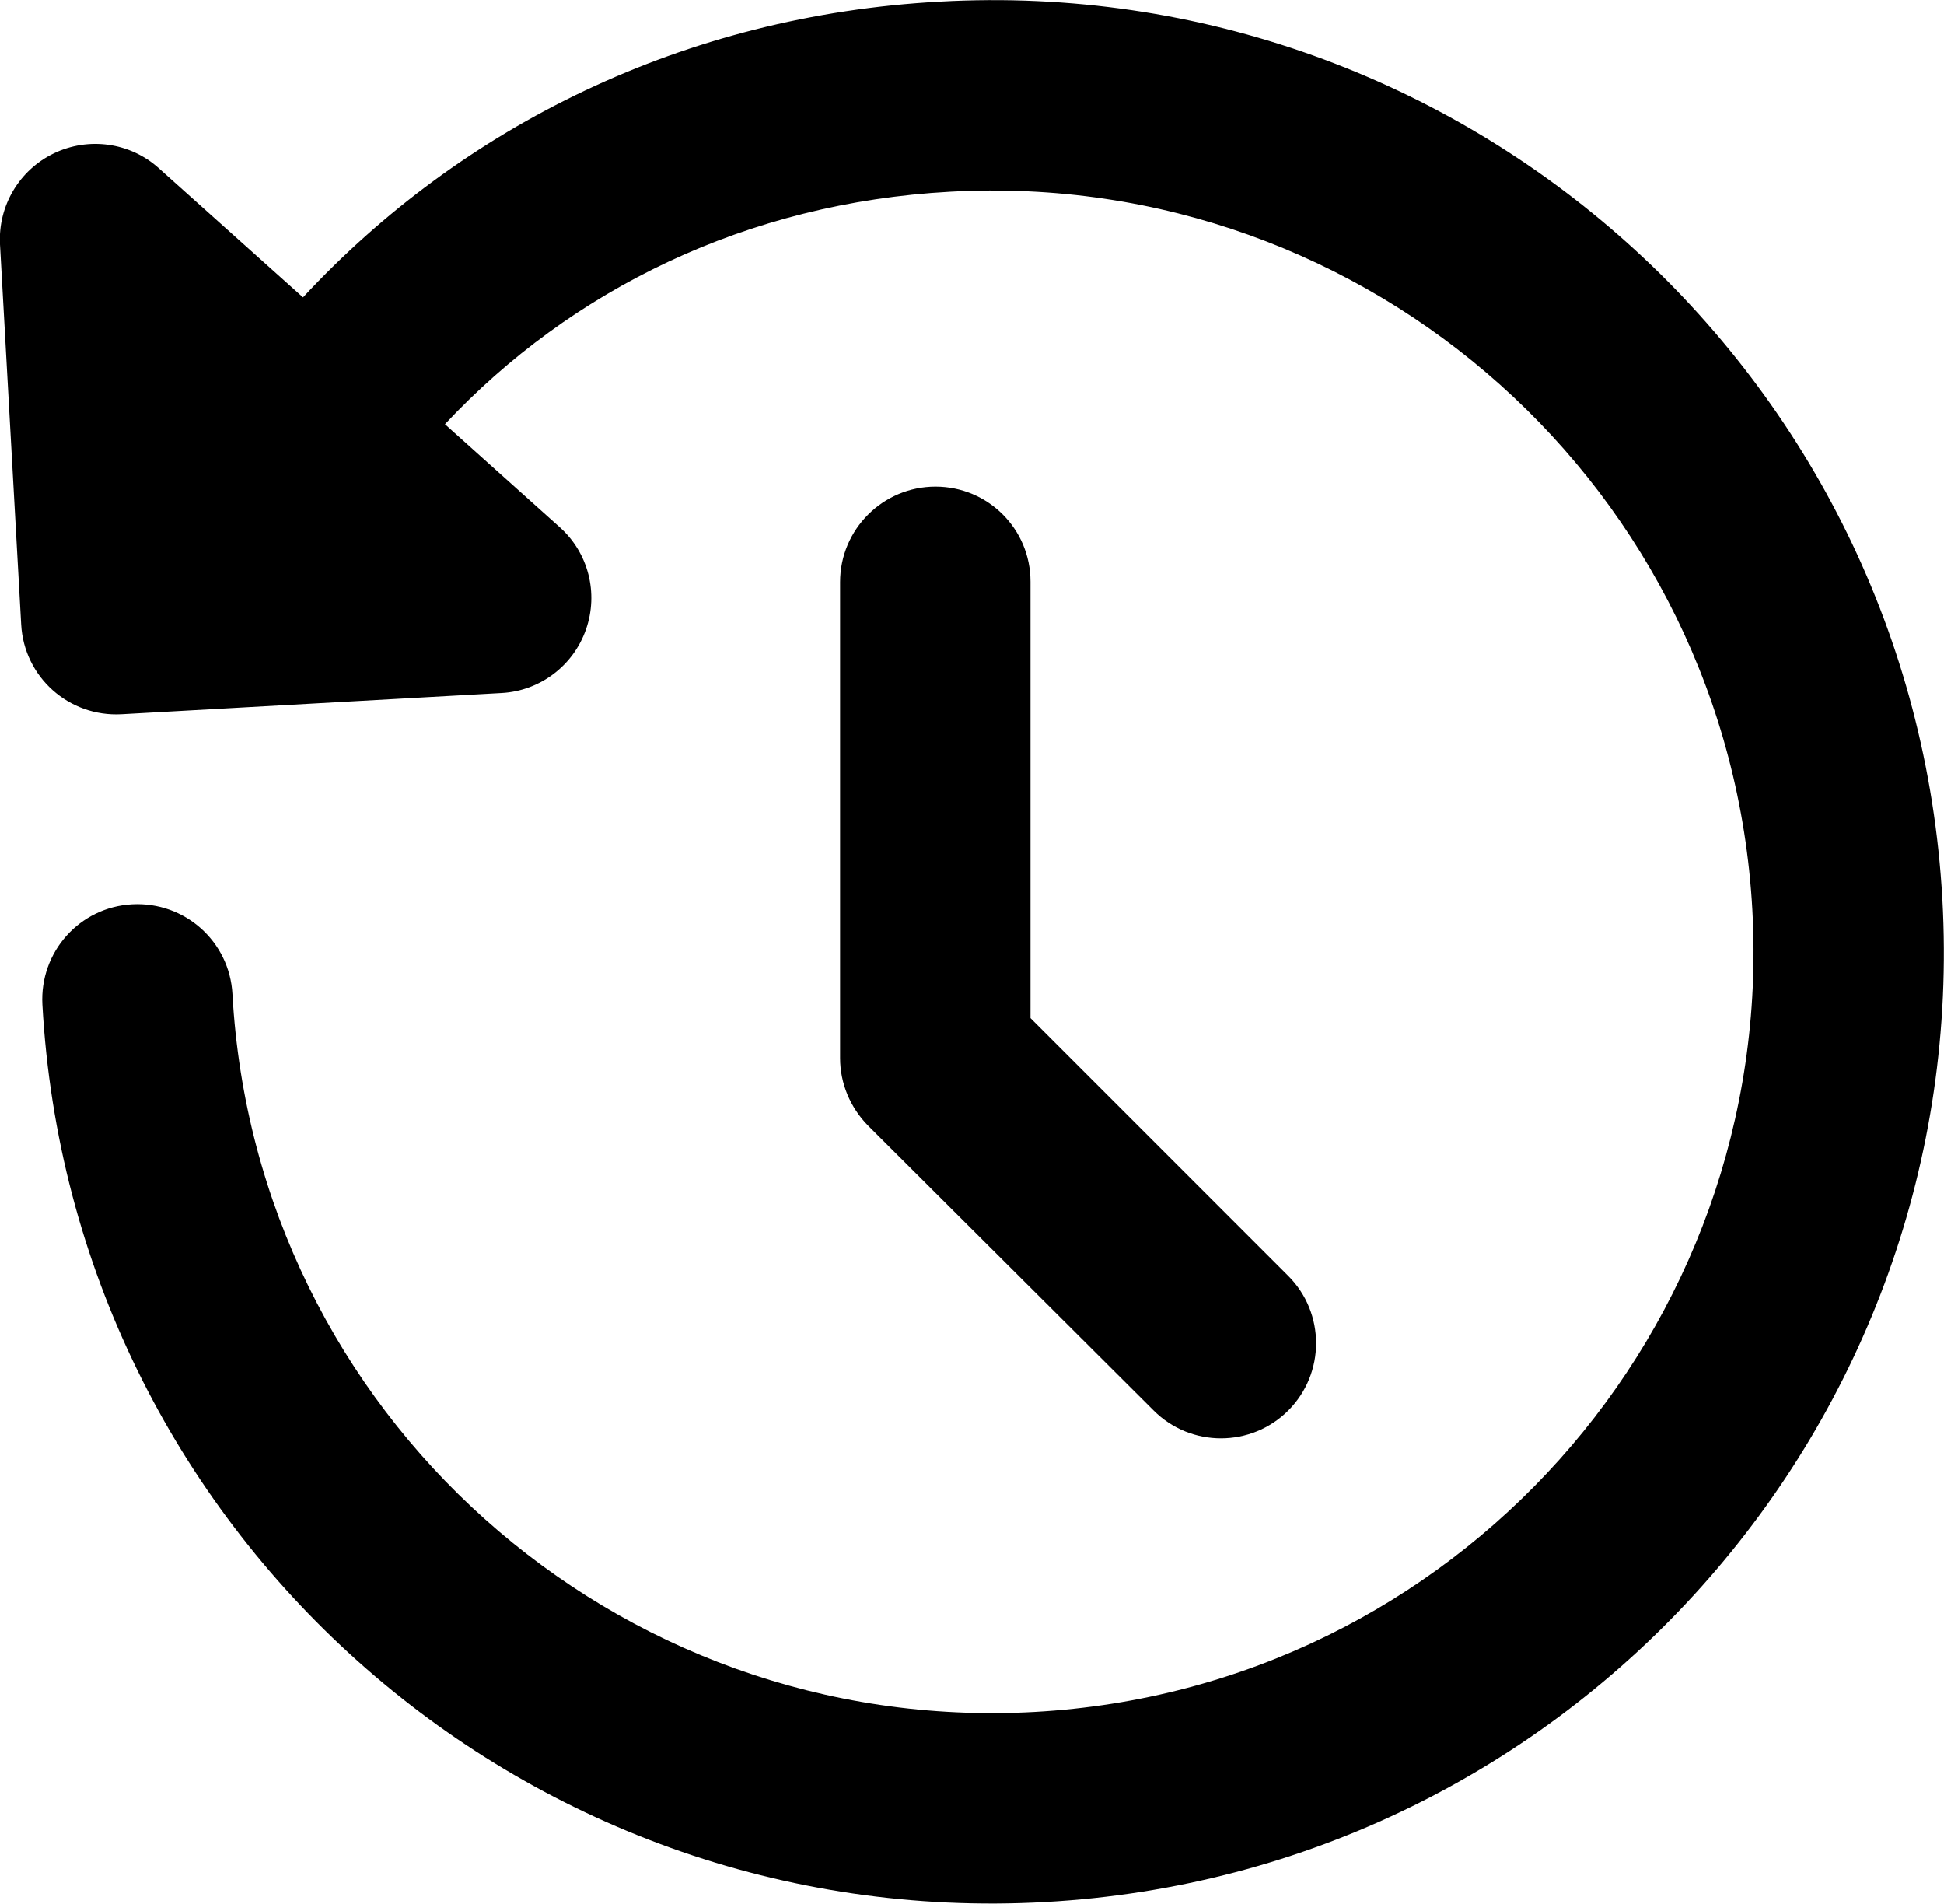
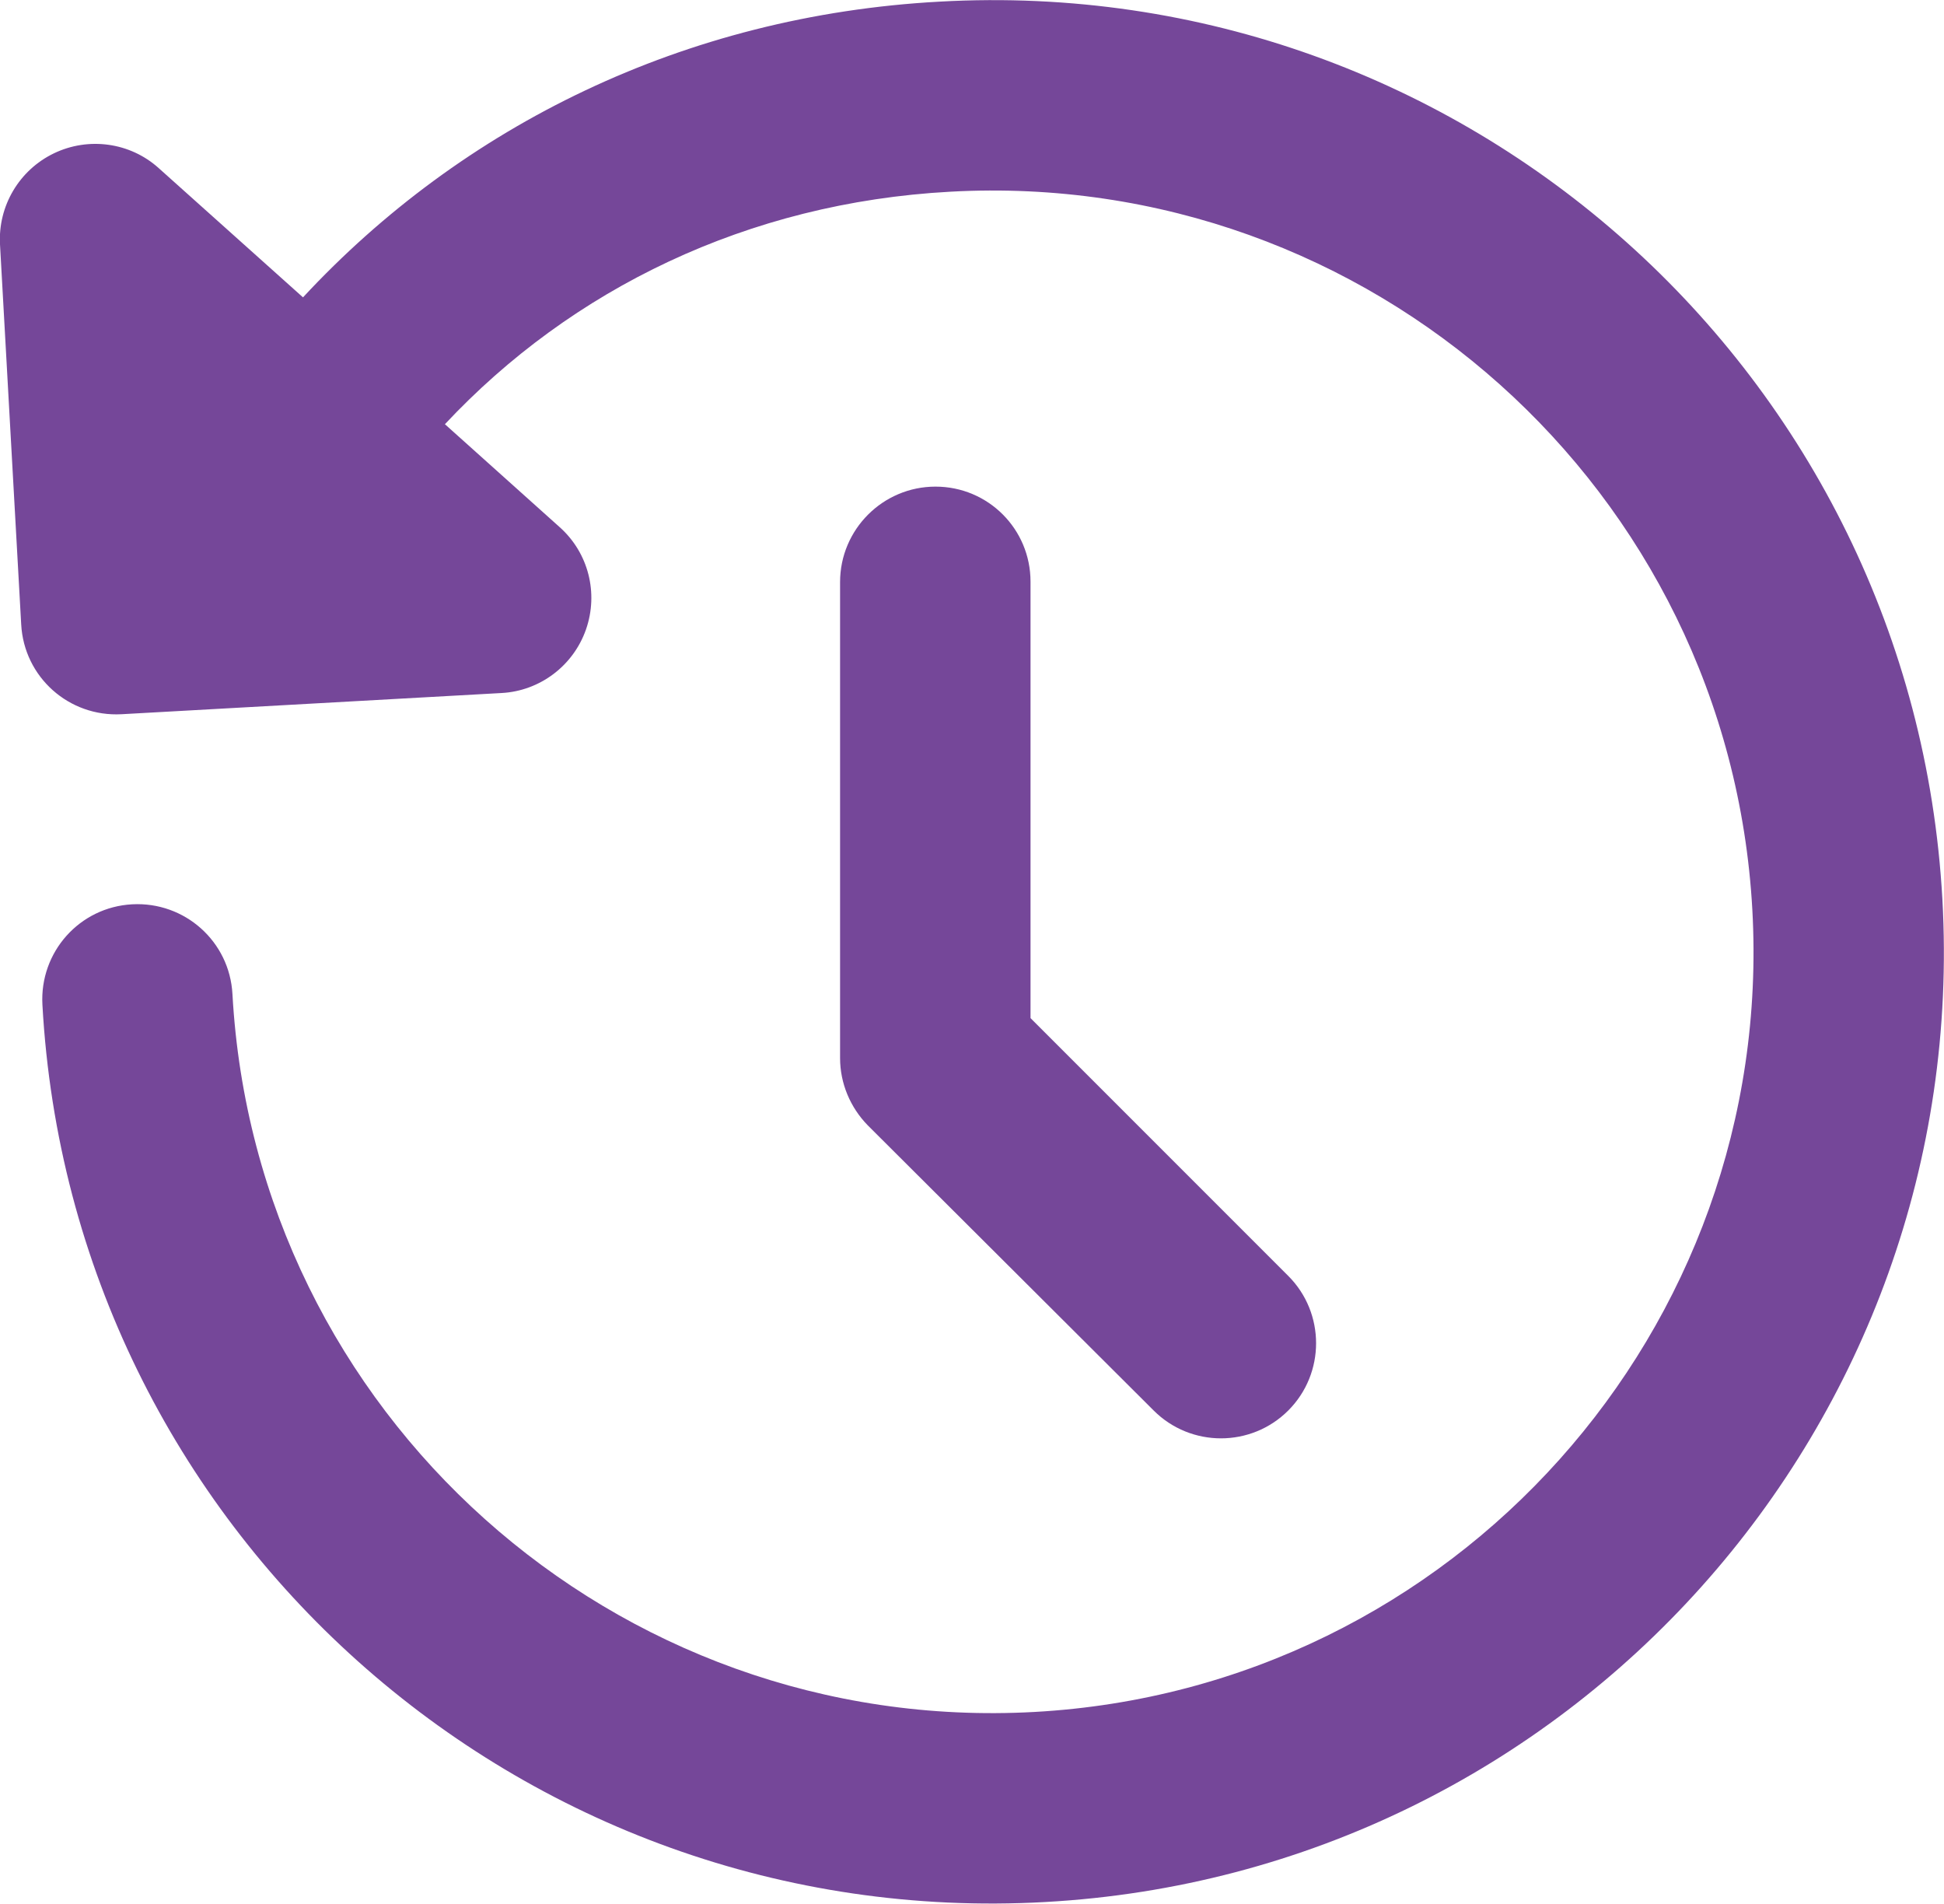
<svg xmlns="http://www.w3.org/2000/svg" version="1.1" id="Layer_1" x="0px" y="0px" viewBox="0 0 476.7 466.7" style="enable-background:new 0 0 476.7 466.7;" xml:space="preserve">
-   <path d="M233,47c102.9-5.7,191,73.1,196.7,176s-73.1,191-176,196.7c-102.9,5.7-191-73.1-196.7-176c-0.7-12.9-11.7-22.7-24.6-22  s-22.7,11.7-22,24.6c7.1,128.7,117.2,227.2,245.9,220c128.7-7.1,227.2-117.2,220-245.9S359.1-6.8,230.4,0.4  C167.8,3.8,113.3,30.9,74.3,72.9L38.9,41.2c-7-6.3-17.2-7.7-25.7-3.6C4.7,41.7-0.5,50.5,0,59.9l5.2,93.2c0.7,12.9,11.7,22.7,24.6,22  l93.2-5.2c9.4-0.5,17.6-6.7,20.7-15.6c3.1-8.9,0.6-18.8-6.5-25.1l-28.1-25.2C140.1,70.9,183.3,49.7,233,47L233,47z" />
-   <path d="M282.9,345.8c9.1,9.1,23.9,9.1,33,0c9.1-9.1,9.1-23.9,0-33l-63.2-63.2v-107c0-12.9-10.4-23.3-23.3-23.3S206,129.8,206,142.7  v116.7c0,6.2,2.5,12.1,6.8,16.5L282.9,345.8z" />
+   <style type="text/css">
+ 	.st0{fill:#754799;}
+ </style>
+   <path class="st0" d="M233,47c102.9-5.7,191,73.1,196.7,176s-73.1,191-176,196.7s-191-73.1-196.7-176c-0.7-12.9-11.7-22.7-24.6-22  s-22.7,11.7-22,24.6c7.1,128.7,117.2,227.2,245.9,220c128.7-7.1,227.2-117.2,220-245.9S359.1-6.8,230.4,0.4  C167.8,3.8,113.3,30.9,74.3,72.9L38.9,41.2c-7-6.3-17.2-7.7-25.7-3.6S-0.5,50.5,0,59.9l5.2,93.2c0.7,12.9,11.7,22.7,24.6,22  l93.2-5.2c9.4-0.5,17.6-6.7,20.7-15.6c3.1-8.9,0.6-18.8-6.5-25.1L109.1,104C140.1,70.9,183.3,49.7,233,47L233,47z" />
+   <path class="st0" d="M282.9,345.8c9.1,9.1,23.9,9.1,33,0s9.1-23.9,0-33l-63.2-63.2v-107c0-12.9-10.4-23.3-23.3-23.3  S206,129.8,206,142.7v116.7c0,6.2,2.5,12.1,6.8,16.5L282.9,345.8z" />
</svg>
